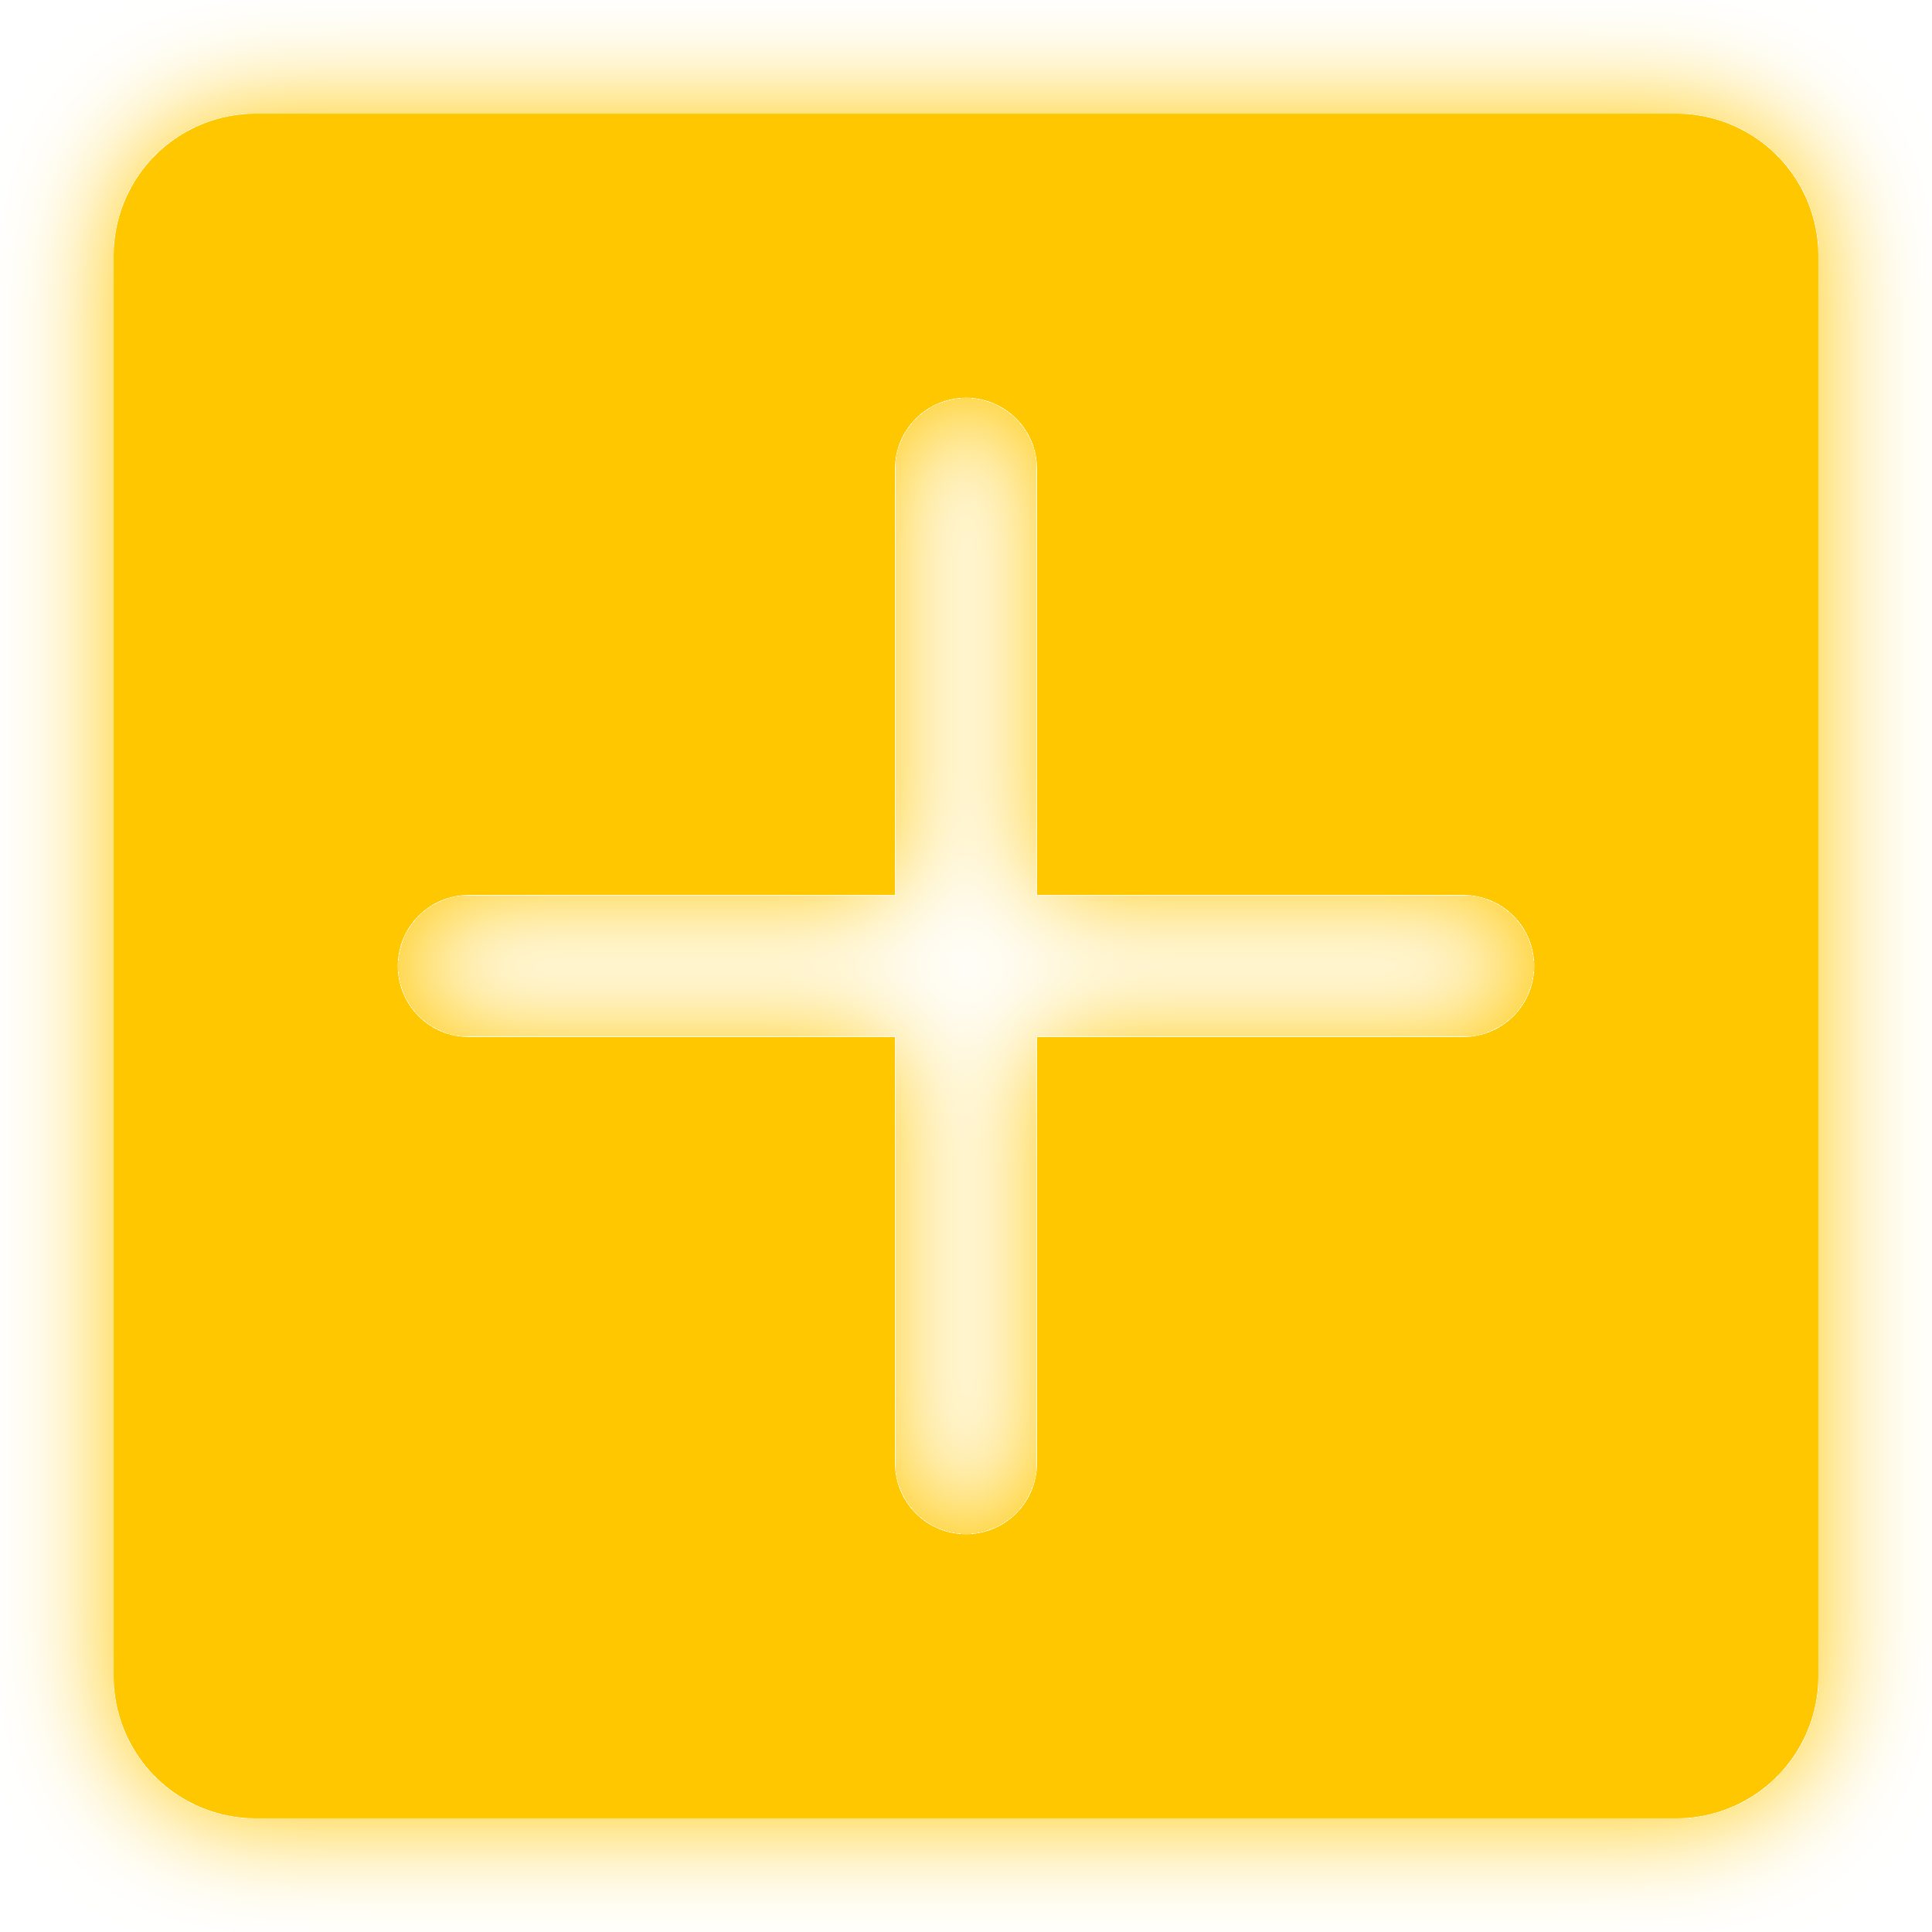
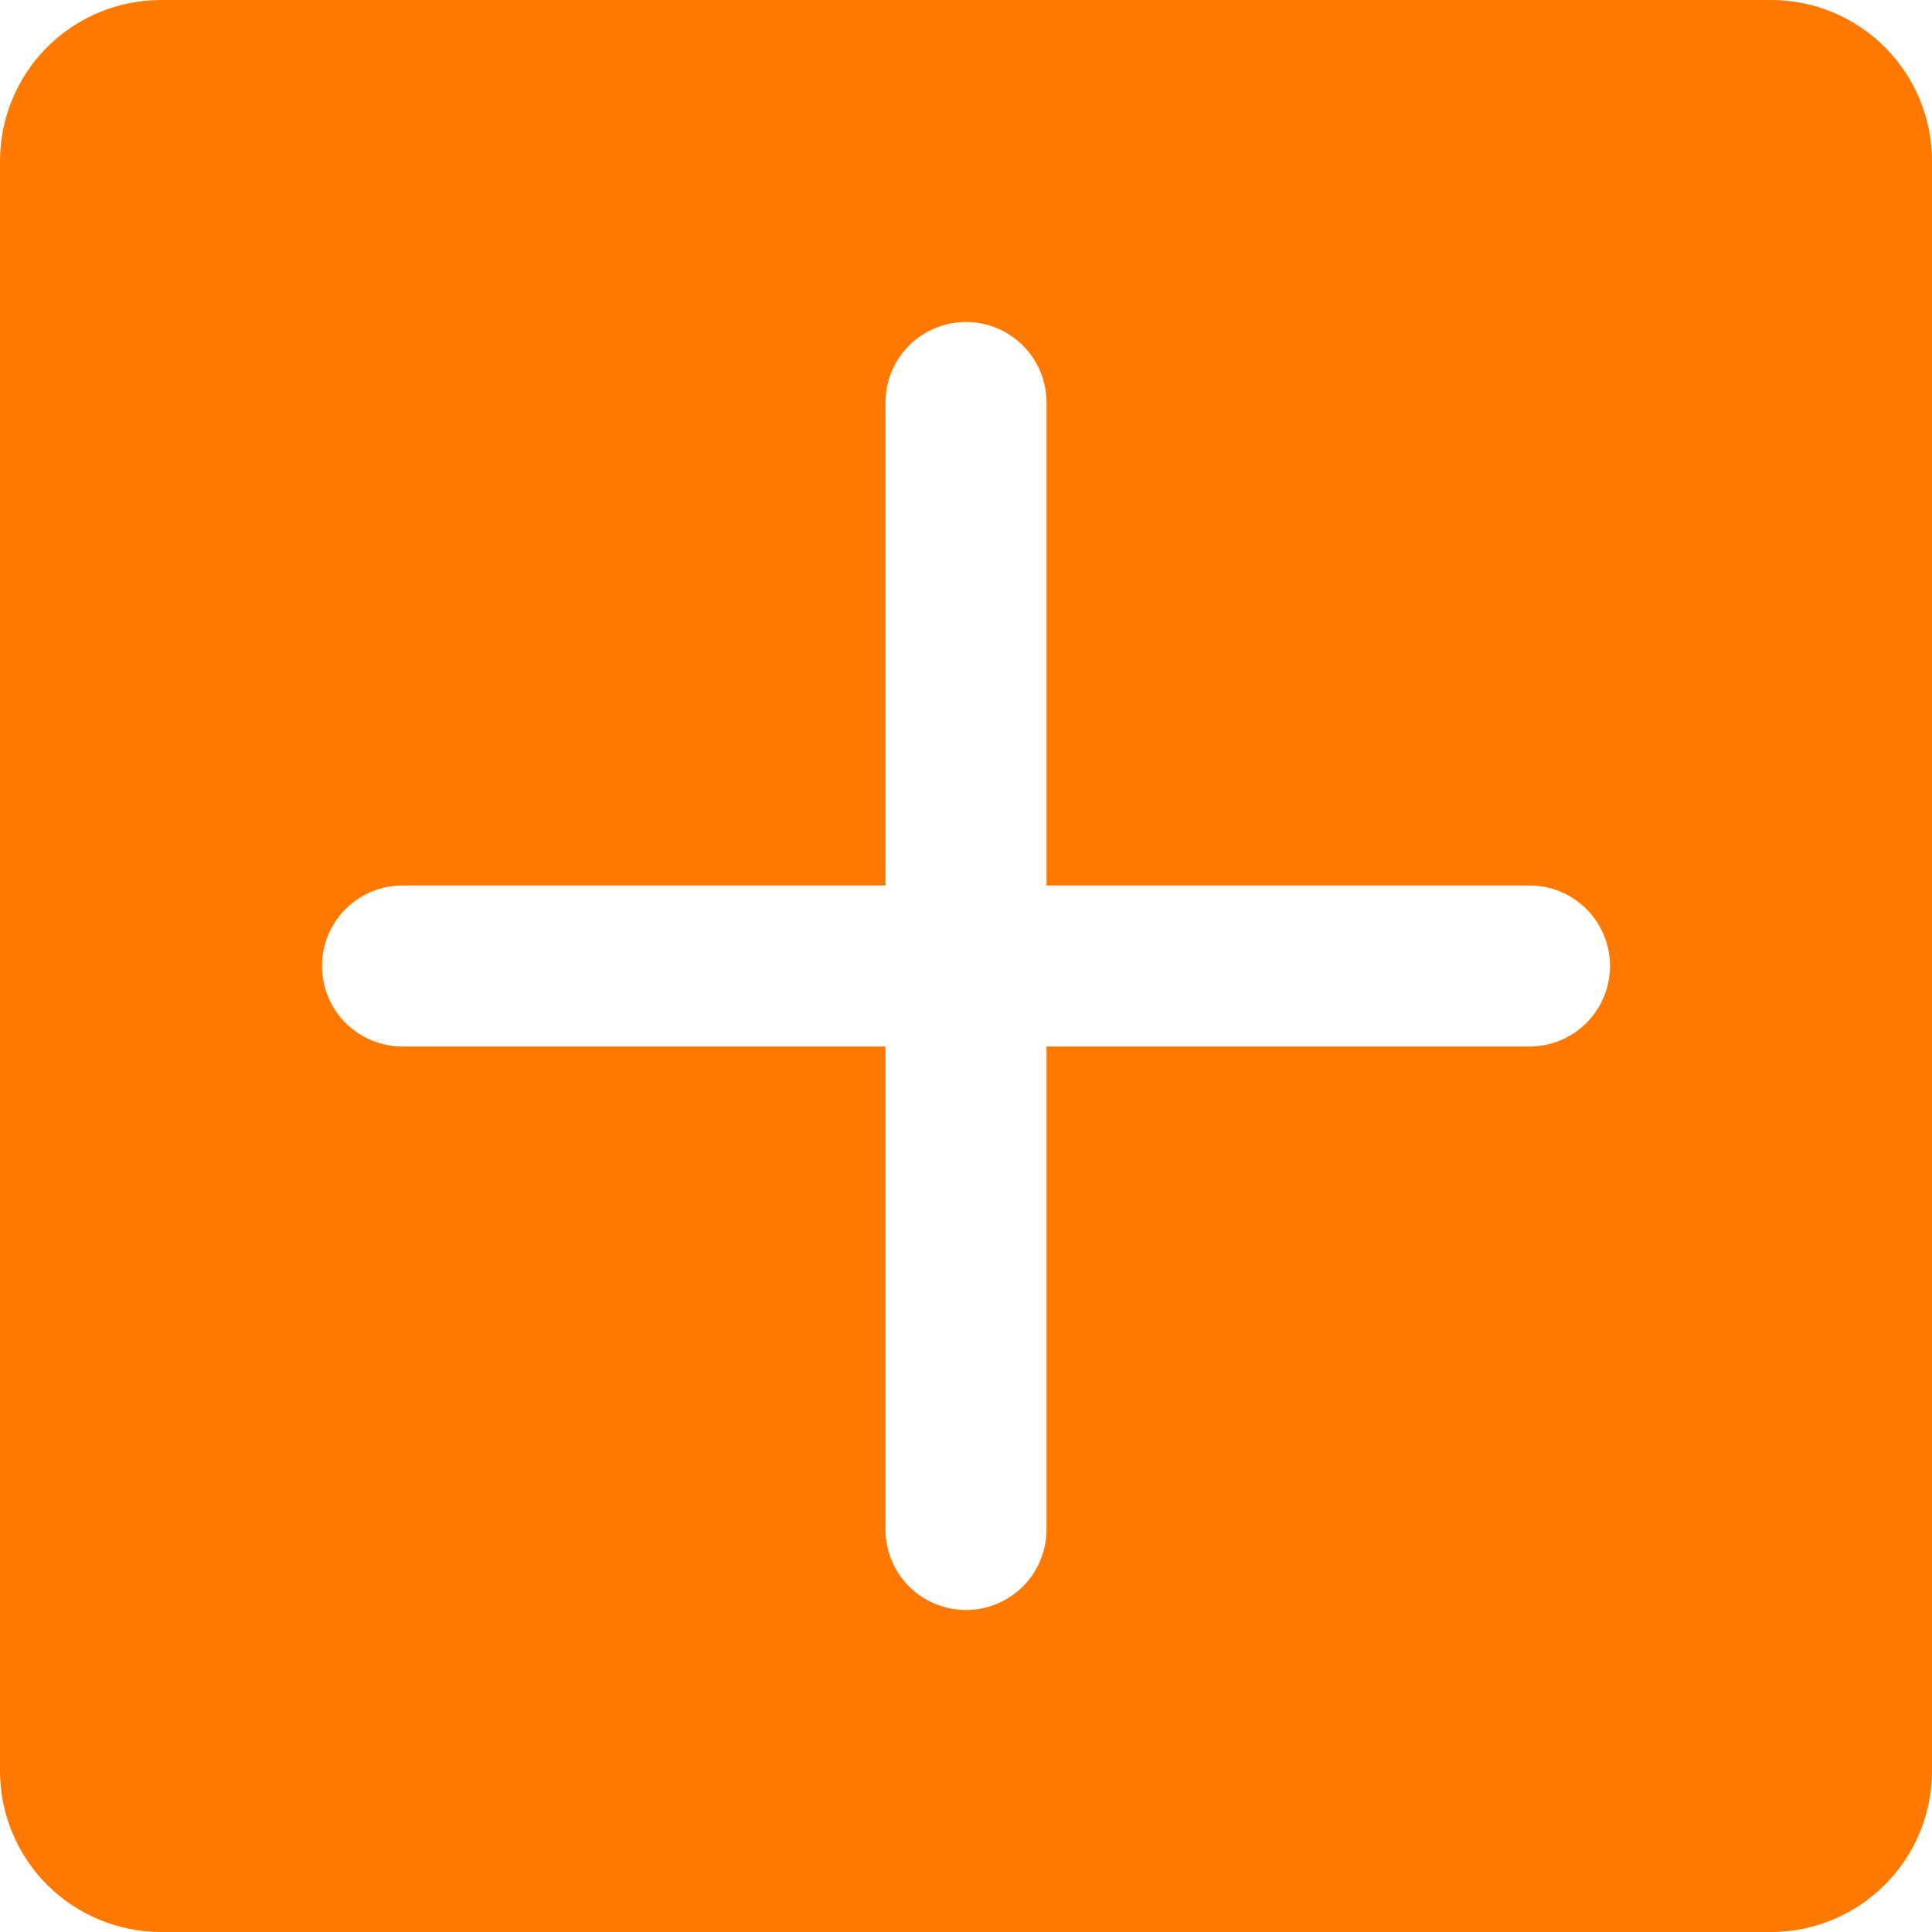
- <svg xmlns="http://www.w3.org/2000/svg" width="68" height="68" viewBox="0 0 68 68" fill="none">
-   <g filter="url(#filter0_d_2593_3641)">
-     <path d="M59 4H9C7.674 4 6.402 4.527 5.464 5.464C4.527 6.402 4 7.674 4 9V59C4 60.326 4.527 61.598 5.464 62.535C6.402 63.473 7.674 64 9 64H59C60.326 64 61.598 63.473 62.535 62.535C63.473 61.598 64 60.326 64 59V9C64 7.674 63.473 6.402 62.535 5.464C61.598 4.527 60.326 4 59 4ZM51.5 36.5H36.5V51.5C36.5 52.163 36.237 52.799 35.768 53.268C35.299 53.737 34.663 54 34 54C33.337 54 32.701 53.737 32.232 53.268C31.763 52.799 31.5 52.163 31.5 51.5V36.5H16.5C15.837 36.5 15.201 36.237 14.732 35.768C14.263 35.299 14 34.663 14 34C14 33.337 14.263 32.701 14.732 32.232C15.201 31.763 15.837 31.5 16.5 31.5H31.5V16.5C31.5 15.837 31.763 15.201 32.232 14.732C32.701 14.263 33.337 14 34 14C34.663 14 35.299 14.263 35.768 14.732C36.237 15.201 36.5 15.837 36.5 16.5V31.5H51.5C52.163 31.5 52.799 31.763 53.268 32.232C53.737 32.701 54 33.337 54 34C54 34.663 53.737 35.299 53.268 35.768C52.799 36.237 52.163 36.5 51.5 36.5Z" fill="#FFC700" />
-   </g>
-   <defs>
-     <filter id="filter0_d_2593_3641" x="0" y="0" width="68" height="68" filterUnits="userSpaceOnUse" color-interpolation-filters="sRGB">
-       <feFlood flood-opacity="0" result="BackgroundImageFix" />
-       <feColorMatrix in="SourceAlpha" type="matrix" values="0 0 0 0 0 0 0 0 0 0 0 0 0 0 0 0 0 0 127 0" result="hardAlpha" />
-       <feOffset />
-       <feGaussianBlur stdDeviation="2" />
-       <feComposite in2="hardAlpha" operator="out" />
-       <feColorMatrix type="matrix" values="0 0 0 0 1 0 0 0 0 0.78 0 0 0 0 0 0 0 0 1 0" />
-       <feBlend mode="normal" in2="BackgroundImageFix" result="effect1_dropShadow_2593_3641" />
-       <feBlend mode="normal" in="SourceGraphic" in2="effect1_dropShadow_2593_3641" result="shape" />
-     </filter>
-   </defs>
+ <svg xmlns="http://www.w3.org/2000/svg" width="60" height="60" viewBox="0 0 60 60" fill="none">
+   <path d="M55 0H5C3.674 0 2.402 0.527 1.464 1.464C0.527 2.402 0 3.674 0 5V55C0 56.326 0.527 57.598 1.464 58.535C2.402 59.473 3.674 60 5 60H55C56.326 60 57.598 59.473 58.535 58.535C59.473 57.598 60 56.326 60 55V5C60 3.674 59.473 2.402 58.535 1.464C57.598 0.527 56.326 0 55 0ZM47.5 32.5H32.5V47.5C32.5 48.163 32.237 48.799 31.768 49.268C31.299 49.737 30.663 50 30 50C29.337 50 28.701 49.737 28.232 49.268C27.763 48.799 27.5 48.163 27.5 47.5V32.5H12.5C11.837 32.5 11.201 32.237 10.732 31.768C10.263 31.299 10 30.663 10 30C10 29.337 10.263 28.701 10.732 28.232C11.201 27.763 11.837 27.5 12.5 27.5H27.5V12.5C27.5 11.837 27.763 11.201 28.232 10.732C28.701 10.263 29.337 10 30 10C30.663 10 31.299 10.263 31.768 10.732C32.237 11.201 32.5 11.837 32.5 12.5V27.5H47.5C48.163 27.5 48.799 27.763 49.268 28.232C49.737 28.701 50 29.337 50 30C50 30.663 49.737 31.299 49.268 31.768C48.799 32.237 48.163 32.5 47.5 32.5Z" fill="#FF7900" />
</svg>
